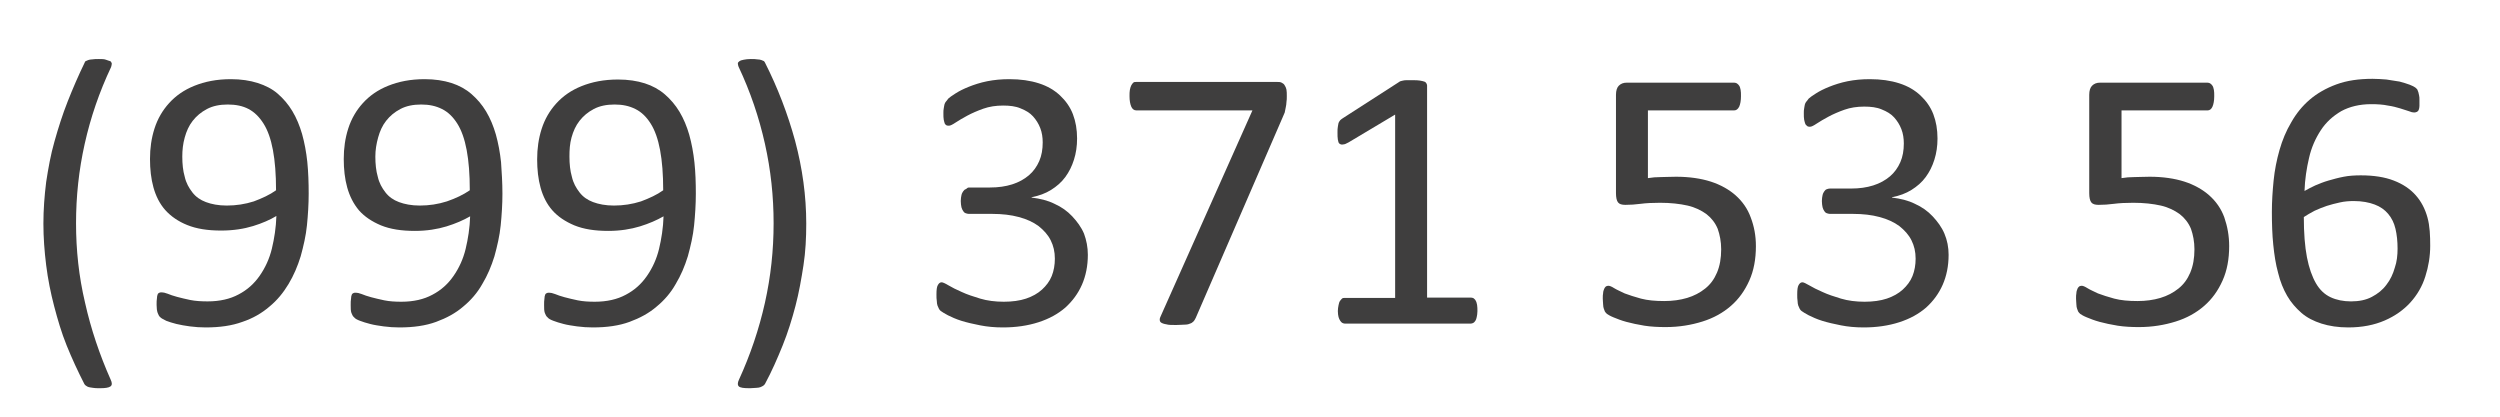
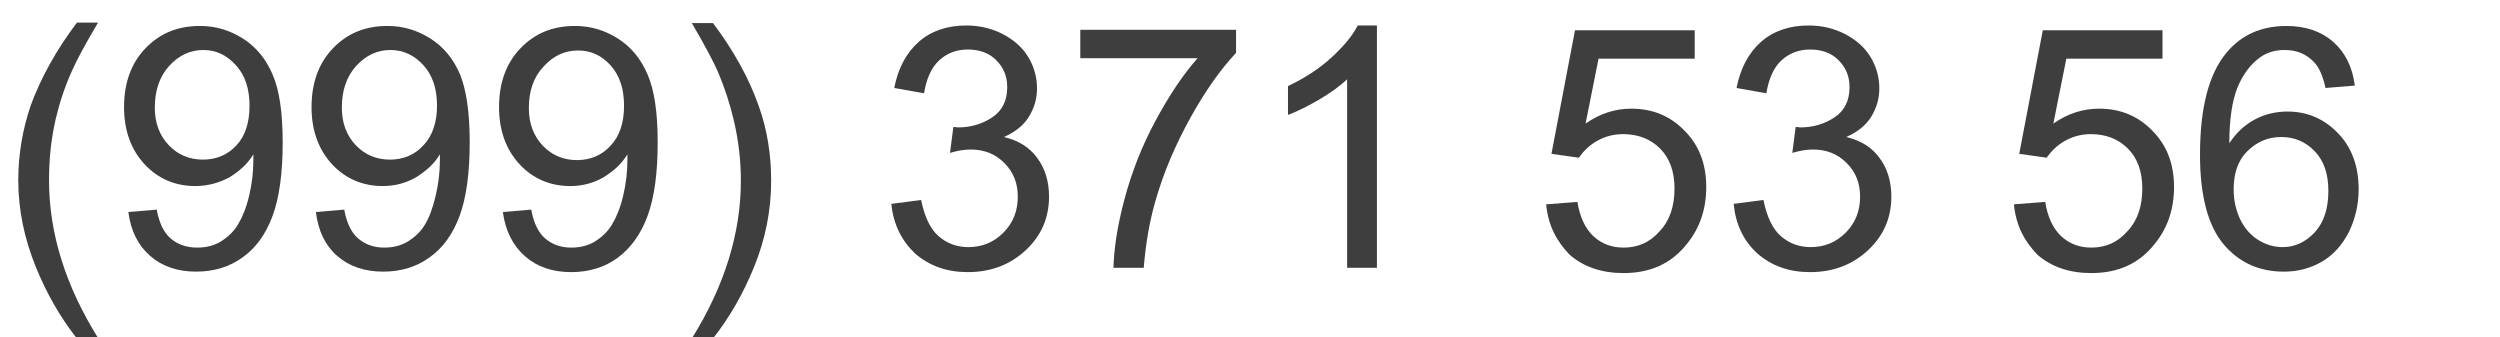
- <svg xmlns="http://www.w3.org/2000/svg" version="1.1" id="Capa_1" x="0px" y="0px" viewBox="0 0 72 12" style="enable-background:new 0 0 72 12;" xml:space="preserve">
+ <svg xmlns="http://www.w3.org/2000/svg" version="1.1" id="Capa_1" x="0px" y="0px" viewBox="0 0 52 7" style="enable-background:new 0 0 52 7;" xml:space="preserve">
  <style type="text/css">
	.st0{fill:#3F3E3E;}
</style>
  <g>
-     <path class="st0" d="M3.2,1.93C2.86,2.65,2.61,3.38,2.44,4.14C2.27,4.9,2.19,5.66,2.19,6.43c0,0.77,0.08,1.53,0.26,2.29   c0.17,0.76,0.42,1.5,0.74,2.22c0.02,0.04,0.03,0.08,0.03,0.11c0,0.03-0.01,0.06-0.04,0.08s-0.06,0.03-0.12,0.04   c-0.05,0.01-0.12,0.01-0.21,0.01c-0.06,0-0.12,0-0.17-0.01s-0.09-0.01-0.12-0.02c-0.03-0.01-0.06-0.02-0.08-0.04   c-0.02-0.01-0.04-0.03-0.05-0.05c-0.19-0.37-0.36-0.74-0.51-1.11S1.66,9.2,1.56,8.82S1.38,8.04,1.33,7.64s-0.08-0.8-0.08-1.2   c0-0.4,0.03-0.8,0.08-1.2c0.06-0.39,0.13-0.79,0.24-1.17C1.68,3.68,1.8,3.3,1.95,2.92s0.31-0.75,0.49-1.12   c0-0.01,0.01-0.03,0.03-0.04c0.02-0.01,0.04-0.02,0.07-0.03c0.03-0.01,0.07-0.02,0.12-0.02c0.05-0.01,0.11-0.01,0.19-0.01   c0.08,0,0.15,0,0.2,0.02s0.09,0.03,0.12,0.04s0.04,0.04,0.05,0.07C3.22,1.86,3.21,1.89,3.2,1.93z" />
-     <path class="st0" d="M8.89,5.58c0,0.3-0.02,0.61-0.05,0.91s-0.1,0.6-0.18,0.89c-0.09,0.29-0.2,0.55-0.35,0.8   C8.16,8.43,7.98,8.65,7.76,8.83C7.54,9.02,7.28,9.17,6.98,9.27c-0.3,0.11-0.65,0.16-1.06,0.16c-0.15,0-0.3-0.01-0.45-0.03   C5.33,9.38,5.2,9.36,5.08,9.33C4.96,9.3,4.87,9.27,4.79,9.24C4.71,9.2,4.65,9.17,4.62,9.14C4.58,9.11,4.56,9.06,4.54,9.01   C4.52,8.95,4.51,8.88,4.51,8.78c0-0.08,0-0.14,0.01-0.19c0-0.05,0.01-0.08,0.02-0.11s0.03-0.04,0.05-0.05   c0.02-0.01,0.04-0.01,0.07-0.01c0.04,0,0.09,0.01,0.17,0.04C4.9,8.49,4.99,8.52,5.1,8.55c0.11,0.03,0.24,0.06,0.38,0.09   C5.63,8.67,5.8,8.68,5.98,8.68c0.35,0,0.65-0.07,0.89-0.2c0.25-0.13,0.45-0.31,0.61-0.54s0.28-0.49,0.35-0.78s0.12-0.61,0.13-0.94   C7.78,6.33,7.55,6.43,7.29,6.51S6.72,6.64,6.37,6.64c-0.39,0-0.71-0.05-0.98-0.16C5.14,6.38,4.92,6.23,4.76,6.05   C4.6,5.87,4.49,5.65,4.42,5.4c-0.07-0.25-0.1-0.53-0.1-0.82c0-0.31,0.04-0.6,0.13-0.88s0.23-0.52,0.42-0.73s0.43-0.38,0.73-0.5   s0.64-0.19,1.05-0.19c0.29,0,0.55,0.04,0.77,0.11C7.64,2.46,7.84,2.56,8,2.7s0.3,0.3,0.42,0.5S8.63,3.62,8.7,3.86   c0.07,0.25,0.12,0.52,0.15,0.8C8.88,4.96,8.89,5.26,8.89,5.58z M7.95,5.48c0-0.46-0.03-0.84-0.09-1.16S7.71,3.75,7.59,3.56   S7.33,3.23,7.16,3.14s-0.37-0.13-0.6-0.13c-0.23,0-0.43,0.04-0.6,0.13s-0.3,0.2-0.41,0.34c-0.11,0.14-0.18,0.3-0.23,0.48   S5.25,4.32,5.25,4.51c0,0.21,0.02,0.41,0.07,0.58c0.04,0.18,0.12,0.32,0.22,0.45s0.23,0.22,0.39,0.28s0.36,0.1,0.6,0.1   c0.27,0,0.53-0.04,0.78-0.12C7.55,5.71,7.77,5.61,7.95,5.48z" />
-     <path class="st0" d="M14.47,5.58c0,0.3-0.02,0.61-0.05,0.91s-0.1,0.6-0.18,0.89c-0.09,0.29-0.2,0.55-0.35,0.8   c-0.14,0.25-0.33,0.47-0.55,0.65c-0.22,0.19-0.48,0.33-0.78,0.44c-0.3,0.11-0.65,0.16-1.06,0.16c-0.15,0-0.3-0.01-0.45-0.03   c-0.14-0.02-0.28-0.04-0.39-0.07c-0.12-0.03-0.21-0.06-0.29-0.09c-0.08-0.03-0.14-0.06-0.17-0.1c-0.04-0.03-0.06-0.08-0.08-0.13   c-0.02-0.06-0.02-0.13-0.02-0.22c0-0.08,0-0.14,0.01-0.19c0-0.05,0.01-0.08,0.02-0.11s0.03-0.04,0.05-0.05   c0.02-0.01,0.04-0.01,0.07-0.01c0.04,0,0.09,0.01,0.17,0.04c0.07,0.03,0.16,0.06,0.27,0.09c0.11,0.03,0.24,0.06,0.38,0.09   c0.15,0.03,0.31,0.04,0.49,0.04c0.35,0,0.65-0.07,0.89-0.2c0.25-0.13,0.45-0.31,0.61-0.54s0.28-0.49,0.35-0.78s0.12-0.61,0.13-0.94   c-0.19,0.11-0.42,0.21-0.68,0.29s-0.57,0.13-0.91,0.13c-0.39,0-0.71-0.05-0.98-0.16c-0.26-0.11-0.47-0.25-0.63-0.43   C10.18,5.87,10.07,5.65,10,5.4c-0.07-0.25-0.1-0.53-0.1-0.82c0-0.31,0.04-0.6,0.13-0.88s0.23-0.52,0.42-0.73s0.43-0.38,0.73-0.5   s0.64-0.19,1.05-0.19c0.29,0,0.55,0.04,0.77,0.11c0.22,0.07,0.42,0.18,0.58,0.32s0.3,0.3,0.42,0.5s0.21,0.42,0.28,0.66   c0.07,0.25,0.12,0.52,0.15,0.8C14.45,4.96,14.47,5.26,14.47,5.58z M13.53,5.48c0-0.46-0.03-0.84-0.09-1.16s-0.15-0.57-0.27-0.76   s-0.26-0.33-0.44-0.42s-0.37-0.13-0.6-0.13c-0.23,0-0.43,0.04-0.6,0.13s-0.3,0.2-0.41,0.34c-0.11,0.14-0.18,0.3-0.23,0.48   s-0.08,0.36-0.08,0.55c0,0.21,0.02,0.41,0.07,0.58c0.04,0.18,0.12,0.32,0.22,0.45s0.23,0.22,0.39,0.28s0.36,0.1,0.6,0.1   c0.27,0,0.53-0.04,0.78-0.12C13.13,5.71,13.34,5.61,13.53,5.48z" />
-     <path class="st0" d="M20.04,5.58c0,0.3-0.02,0.61-0.05,0.91s-0.1,0.6-0.18,0.89c-0.09,0.29-0.2,0.55-0.35,0.8   c-0.14,0.25-0.33,0.47-0.55,0.65c-0.22,0.19-0.48,0.33-0.78,0.44c-0.3,0.11-0.65,0.16-1.06,0.16c-0.15,0-0.3-0.01-0.45-0.03   c-0.14-0.02-0.28-0.04-0.39-0.07c-0.12-0.03-0.21-0.06-0.29-0.09c-0.08-0.03-0.14-0.06-0.17-0.1c-0.04-0.03-0.06-0.08-0.08-0.13   c-0.02-0.06-0.02-0.13-0.02-0.22c0-0.08,0-0.14,0.01-0.19c0-0.05,0.01-0.08,0.02-0.11s0.03-0.04,0.05-0.05   c0.02-0.01,0.04-0.01,0.07-0.01c0.04,0,0.09,0.01,0.17,0.04c0.07,0.03,0.16,0.06,0.27,0.09c0.11,0.03,0.24,0.06,0.38,0.09   c0.15,0.03,0.31,0.04,0.49,0.04c0.35,0,0.65-0.07,0.89-0.2c0.25-0.13,0.45-0.31,0.61-0.54s0.28-0.49,0.35-0.78s0.12-0.61,0.13-0.94   c-0.19,0.11-0.42,0.21-0.68,0.29s-0.57,0.13-0.91,0.13c-0.39,0-0.71-0.05-0.98-0.16c-0.26-0.11-0.47-0.25-0.63-0.43   c-0.16-0.18-0.27-0.4-0.34-0.65c-0.07-0.25-0.1-0.53-0.1-0.82c0-0.31,0.04-0.6,0.13-0.88s0.23-0.52,0.42-0.73s0.43-0.38,0.73-0.5   s0.64-0.19,1.05-0.19c0.29,0,0.55,0.04,0.77,0.11c0.22,0.07,0.42,0.18,0.58,0.32s0.3,0.3,0.42,0.5s0.21,0.42,0.28,0.66   c0.07,0.25,0.12,0.52,0.15,0.8C20.03,4.96,20.04,5.26,20.04,5.58z M19.1,5.48c0-0.46-0.03-0.84-0.09-1.16s-0.15-0.57-0.27-0.76   s-0.26-0.33-0.44-0.42s-0.37-0.13-0.6-0.13c-0.23,0-0.43,0.04-0.6,0.13s-0.3,0.2-0.41,0.34c-0.11,0.14-0.18,0.3-0.23,0.48   S16.4,4.32,16.4,4.51c0,0.21,0.02,0.41,0.07,0.58c0.04,0.18,0.12,0.32,0.22,0.45s0.23,0.22,0.39,0.28s0.36,0.1,0.6,0.1   c0.27,0,0.53-0.04,0.78-0.12C18.7,5.71,18.92,5.61,19.1,5.48z" />
-     <path class="st0" d="M23.22,6.44c0,0.41-0.02,0.81-0.08,1.2s-0.13,0.79-0.23,1.17s-0.22,0.77-0.37,1.14   c-0.15,0.37-0.31,0.74-0.51,1.11c-0.01,0.02-0.03,0.03-0.05,0.05c-0.02,0.01-0.05,0.03-0.08,0.04c-0.03,0.01-0.07,0.02-0.12,0.02   s-0.1,0.01-0.17,0.01c-0.09,0-0.17,0-0.22-0.01c-0.05-0.01-0.09-0.02-0.11-0.04c-0.02-0.02-0.03-0.04-0.03-0.08   c0-0.03,0.01-0.07,0.03-0.11c0.33-0.72,0.58-1.46,0.75-2.22c0.17-0.76,0.25-1.52,0.25-2.29c0-0.77-0.08-1.53-0.25-2.29   c-0.17-0.76-0.42-1.5-0.76-2.22c-0.01-0.03-0.02-0.06-0.02-0.09c0-0.03,0.02-0.05,0.05-0.07s0.07-0.03,0.12-0.04   s0.12-0.02,0.2-0.02c0.08,0,0.14,0,0.19,0.01c0.05,0,0.09,0.01,0.12,0.02c0.03,0.01,0.05,0.02,0.07,0.03   c0.01,0.01,0.02,0.02,0.03,0.04c0.37,0.73,0.66,1.49,0.87,2.26C23.11,4.85,23.22,5.64,23.22,6.44z" />
-     <path class="st0" d="M31.33,7.34c0,0.32-0.06,0.61-0.17,0.86s-0.27,0.47-0.48,0.66c-0.21,0.18-0.46,0.32-0.77,0.42   s-0.65,0.15-1.03,0.15c-0.23,0-0.45-0.02-0.65-0.06c-0.2-0.04-0.38-0.08-0.54-0.13s-0.29-0.11-0.39-0.16s-0.17-0.1-0.2-0.12   c-0.03-0.02-0.05-0.05-0.06-0.07c-0.01-0.03-0.03-0.06-0.04-0.09s-0.02-0.08-0.02-0.13c-0.01-0.05-0.01-0.12-0.01-0.19   c0-0.13,0.01-0.22,0.04-0.27c0.03-0.05,0.06-0.08,0.11-0.08c0.03,0,0.1,0.03,0.2,0.09c0.1,0.06,0.22,0.12,0.38,0.19   c0.15,0.07,0.33,0.13,0.53,0.19c0.2,0.06,0.43,0.09,0.68,0.09c0.24,0,0.46-0.03,0.64-0.09s0.34-0.15,0.46-0.26   c0.12-0.11,0.22-0.24,0.28-0.39s0.09-0.32,0.09-0.5c0-0.2-0.04-0.37-0.12-0.53c-0.08-0.16-0.2-0.29-0.35-0.41   c-0.15-0.11-0.34-0.2-0.57-0.26c-0.22-0.06-0.48-0.09-0.76-0.09h-0.68c-0.03,0-0.06-0.01-0.09-0.02c-0.03-0.01-0.05-0.03-0.07-0.06   s-0.04-0.07-0.05-0.11c-0.01-0.05-0.02-0.11-0.02-0.18c0-0.07,0.01-0.12,0.02-0.17s0.03-0.08,0.05-0.11   c0.02-0.03,0.04-0.05,0.07-0.06S27.86,5.4,27.9,5.4h0.61c0.24,0,0.45-0.03,0.64-0.09c0.19-0.06,0.35-0.15,0.48-0.26   c0.13-0.11,0.23-0.25,0.3-0.41c0.07-0.16,0.1-0.34,0.1-0.54c0-0.14-0.02-0.28-0.07-0.41s-0.12-0.24-0.21-0.34   c-0.09-0.1-0.21-0.17-0.36-0.23c-0.14-0.06-0.31-0.08-0.5-0.08c-0.21,0-0.4,0.03-0.57,0.09c-0.17,0.06-0.33,0.13-0.46,0.2   s-0.25,0.14-0.34,0.2s-0.15,0.09-0.19,0.09c-0.02,0-0.05,0-0.07-0.01c-0.02-0.01-0.04-0.03-0.05-0.05   c-0.01-0.03-0.02-0.06-0.03-0.11c-0.01-0.05-0.01-0.11-0.01-0.19c0-0.05,0-0.1,0.01-0.14s0.01-0.08,0.02-0.11s0.02-0.06,0.04-0.08   s0.04-0.05,0.07-0.09c0.03-0.03,0.1-0.08,0.21-0.15s0.23-0.13,0.38-0.19c0.15-0.06,0.33-0.12,0.53-0.16   c0.2-0.04,0.41-0.06,0.64-0.06c0.32,0,0.6,0.04,0.85,0.12s0.45,0.2,0.61,0.35c0.16,0.15,0.29,0.33,0.37,0.54   c0.08,0.21,0.12,0.44,0.12,0.7c0,0.22-0.03,0.42-0.09,0.61c-0.06,0.19-0.14,0.35-0.25,0.5c-0.11,0.15-0.25,0.27-0.41,0.37   c-0.16,0.1-0.35,0.17-0.56,0.21v0.01c0.24,0.03,0.46,0.08,0.66,0.18c0.2,0.09,0.37,0.21,0.51,0.36s0.26,0.31,0.34,0.5   C31.29,6.92,31.33,7.12,31.33,7.34z" />
-     <path class="st0" d="M37.06,2.77c0,0.06,0,0.12-0.01,0.17c0,0.05-0.01,0.1-0.02,0.15C37.02,3.15,37.01,3.19,37,3.24   c-0.02,0.04-0.04,0.09-0.06,0.14l-2.5,5.77c-0.02,0.04-0.04,0.08-0.07,0.11c-0.03,0.03-0.06,0.05-0.1,0.06   c-0.04,0.02-0.09,0.03-0.16,0.03c-0.06,0-0.14,0.01-0.24,0.01c-0.12,0-0.22,0-0.28-0.02c-0.07-0.01-0.12-0.03-0.15-0.05   c-0.03-0.02-0.04-0.05-0.04-0.09s0.02-0.07,0.04-0.12l2.63-5.9h-3.34c-0.07,0-0.12-0.04-0.15-0.11c-0.03-0.07-0.05-0.17-0.05-0.3   c0-0.07,0-0.13,0.01-0.18c0.01-0.05,0.02-0.09,0.04-0.13s0.04-0.06,0.06-0.08c0.02-0.02,0.05-0.02,0.09-0.02h4.05   c0.05,0,0.09,0,0.13,0.02C36.95,2.4,36.98,2.42,37,2.46c0.02,0.03,0.04,0.07,0.05,0.12S37.06,2.7,37.06,2.77z" />
-     <path class="st0" d="M42.55,8.96c0,0.07-0.01,0.12-0.02,0.17s-0.02,0.08-0.04,0.11c-0.02,0.03-0.04,0.05-0.06,0.06   c-0.02,0.01-0.05,0.02-0.07,0.02h-3.63c-0.02,0-0.05-0.01-0.07-0.02s-0.04-0.03-0.06-0.06c-0.02-0.03-0.04-0.07-0.05-0.11   s-0.02-0.1-0.02-0.17c0-0.06,0.01-0.12,0.02-0.17c0.01-0.05,0.02-0.09,0.04-0.12c0.02-0.03,0.04-0.05,0.06-0.07   c0.02-0.02,0.05-0.02,0.08-0.02h1.45V3.3l-1.34,0.8c-0.07,0.04-0.12,0.06-0.16,0.06c-0.04,0.01-0.07,0-0.1-0.02   s-0.04-0.06-0.05-0.12c-0.01-0.05-0.01-0.12-0.01-0.21c0-0.06,0-0.11,0.01-0.16c0.01-0.04,0.01-0.08,0.02-0.11s0.03-0.05,0.05-0.08   c0.02-0.02,0.05-0.04,0.08-0.06l1.6-1.03c0.01-0.01,0.03-0.02,0.05-0.03s0.05-0.01,0.08-0.02s0.07-0.01,0.11-0.01s0.1,0,0.16,0   c0.09,0,0.16,0,0.21,0.01c0.06,0.01,0.1,0.02,0.13,0.03s0.05,0.03,0.06,0.05s0.02,0.04,0.02,0.06v6.11h1.26   c0.03,0,0.06,0.01,0.08,0.02c0.02,0.02,0.05,0.04,0.06,0.07c0.02,0.03,0.03,0.07,0.04,0.12C42.55,8.84,42.55,8.9,42.55,8.96z" />
-     <path class="st0" d="M50.57,7.09c0,0.37-0.06,0.7-0.19,0.99c-0.13,0.29-0.3,0.53-0.53,0.73c-0.23,0.2-0.5,0.35-0.82,0.45   c-0.32,0.1-0.67,0.16-1.06,0.16c-0.21,0-0.42-0.01-0.61-0.04s-0.37-0.07-0.52-0.11s-0.27-0.09-0.37-0.13s-0.16-0.08-0.19-0.1   c-0.03-0.03-0.05-0.05-0.06-0.07s-0.02-0.05-0.03-0.08c-0.01-0.03-0.02-0.07-0.02-0.12c0-0.05-0.01-0.1-0.01-0.17   c0-0.06,0-0.12,0.01-0.16c0-0.05,0.02-0.09,0.03-0.12s0.03-0.05,0.05-0.07c0.02-0.01,0.04-0.02,0.07-0.02   c0.04,0,0.09,0.02,0.17,0.07s0.18,0.09,0.3,0.15c0.13,0.05,0.29,0.1,0.47,0.15c0.19,0.05,0.41,0.07,0.67,0.07   c0.24,0,0.46-0.03,0.66-0.09c0.2-0.06,0.37-0.15,0.52-0.27c0.15-0.12,0.26-0.27,0.34-0.46s0.12-0.41,0.12-0.67   c0-0.22-0.04-0.42-0.1-0.59c-0.07-0.17-0.18-0.31-0.32-0.42c-0.15-0.11-0.33-0.2-0.55-0.25s-0.49-0.08-0.79-0.08   c-0.22,0-0.41,0.01-0.56,0.03s-0.3,0.03-0.44,0.03c-0.1,0-0.17-0.02-0.21-0.07s-0.06-0.14-0.06-0.27V2.73   c0-0.12,0.03-0.21,0.08-0.26c0.06-0.06,0.13-0.09,0.24-0.09h3.08c0.03,0,0.06,0.01,0.08,0.02c0.03,0.02,0.05,0.04,0.07,0.07   s0.03,0.07,0.04,0.12c0.01,0.05,0.01,0.11,0.01,0.18c0,0.13-0.02,0.23-0.05,0.3C50.05,3.15,50,3.18,49.94,3.18h-2.48v1.95   c0.12-0.02,0.24-0.03,0.37-0.03c0.13,0,0.27-0.01,0.44-0.01c0.38,0,0.72,0.05,1,0.14s0.53,0.23,0.72,0.4s0.34,0.38,0.43,0.63   C50.52,6.52,50.57,6.79,50.57,7.09z" />
-     <path class="st0" d="M56.12,7.34c0,0.32-0.06,0.61-0.17,0.86s-0.27,0.47-0.48,0.66c-0.21,0.18-0.46,0.32-0.77,0.42   s-0.65,0.15-1.03,0.15c-0.23,0-0.45-0.02-0.65-0.06c-0.2-0.04-0.38-0.08-0.54-0.13s-0.29-0.11-0.39-0.16s-0.17-0.1-0.2-0.12   c-0.03-0.02-0.05-0.05-0.06-0.07c-0.01-0.03-0.03-0.06-0.04-0.09s-0.02-0.08-0.02-0.13c-0.01-0.05-0.01-0.12-0.01-0.19   c0-0.13,0.01-0.22,0.04-0.27c0.03-0.05,0.06-0.08,0.11-0.08c0.03,0,0.1,0.03,0.2,0.09c0.1,0.06,0.22,0.12,0.38,0.19   c0.15,0.07,0.33,0.13,0.53,0.19c0.2,0.06,0.43,0.09,0.68,0.09c0.24,0,0.46-0.03,0.64-0.09s0.34-0.15,0.46-0.26   c0.12-0.11,0.22-0.24,0.28-0.39s0.09-0.32,0.09-0.5c0-0.2-0.04-0.37-0.12-0.53c-0.08-0.16-0.2-0.29-0.35-0.41   c-0.15-0.11-0.34-0.2-0.57-0.26c-0.22-0.06-0.48-0.09-0.76-0.09H52.7c-0.03,0-0.06-0.01-0.09-0.02c-0.03-0.01-0.05-0.03-0.07-0.06   s-0.04-0.07-0.05-0.11c-0.01-0.05-0.02-0.11-0.02-0.18c0-0.07,0.01-0.12,0.02-0.17s0.03-0.08,0.05-0.11   c0.02-0.03,0.04-0.05,0.07-0.06s0.05-0.02,0.09-0.02h0.61c0.24,0,0.45-0.03,0.64-0.09c0.19-0.06,0.35-0.15,0.48-0.26   c0.13-0.11,0.23-0.25,0.3-0.41c0.07-0.16,0.1-0.34,0.1-0.54c0-0.14-0.02-0.28-0.07-0.41s-0.12-0.24-0.21-0.34   c-0.09-0.1-0.21-0.17-0.36-0.23c-0.14-0.06-0.31-0.08-0.5-0.08c-0.21,0-0.4,0.03-0.57,0.09c-0.17,0.06-0.33,0.13-0.46,0.2   s-0.25,0.14-0.34,0.2s-0.15,0.09-0.19,0.09c-0.02,0-0.05,0-0.07-0.01C52.02,3.61,52,3.59,51.99,3.56   c-0.01-0.03-0.02-0.06-0.03-0.11c-0.01-0.05-0.01-0.11-0.01-0.19c0-0.05,0-0.1,0.01-0.14s0.01-0.08,0.02-0.11s0.02-0.06,0.04-0.08   s0.04-0.05,0.07-0.09c0.03-0.03,0.1-0.08,0.21-0.15s0.23-0.13,0.38-0.19c0.15-0.06,0.33-0.12,0.53-0.16   c0.2-0.04,0.41-0.06,0.64-0.06c0.32,0,0.6,0.04,0.85,0.12s0.45,0.2,0.61,0.35c0.16,0.15,0.29,0.33,0.37,0.54   c0.08,0.21,0.12,0.44,0.12,0.7c0,0.22-0.03,0.42-0.09,0.61c-0.06,0.19-0.14,0.35-0.25,0.5c-0.11,0.15-0.25,0.27-0.41,0.37   c-0.16,0.1-0.35,0.17-0.56,0.21v0.01c0.24,0.03,0.46,0.08,0.66,0.18c0.2,0.09,0.37,0.21,0.51,0.36s0.26,0.31,0.34,0.5   C56.08,6.92,56.12,7.12,56.12,7.34z" />
-     <path class="st0" d="M64.2,7.09c0,0.37-0.06,0.7-0.19,0.99c-0.13,0.29-0.3,0.53-0.53,0.73c-0.23,0.2-0.5,0.35-0.82,0.45   c-0.32,0.1-0.67,0.16-1.06,0.16c-0.21,0-0.42-0.01-0.61-0.04s-0.37-0.07-0.52-0.11s-0.27-0.09-0.37-0.13s-0.16-0.08-0.19-0.1   c-0.03-0.03-0.05-0.05-0.06-0.07s-0.02-0.05-0.03-0.08c-0.01-0.03-0.02-0.07-0.02-0.12c0-0.05-0.01-0.1-0.01-0.17   c0-0.06,0-0.12,0.01-0.16c0-0.05,0.02-0.09,0.03-0.12s0.03-0.05,0.05-0.07c0.02-0.01,0.04-0.02,0.07-0.02   c0.04,0,0.09,0.02,0.17,0.07s0.18,0.09,0.3,0.15c0.13,0.05,0.29,0.1,0.47,0.15c0.19,0.05,0.41,0.07,0.67,0.07   c0.24,0,0.46-0.03,0.66-0.09c0.2-0.06,0.37-0.15,0.52-0.27c0.15-0.12,0.26-0.27,0.34-0.46s0.12-0.41,0.12-0.67   c0-0.22-0.04-0.42-0.1-0.59c-0.07-0.17-0.18-0.31-0.32-0.42c-0.15-0.11-0.33-0.2-0.55-0.25s-0.49-0.08-0.79-0.08   c-0.22,0-0.41,0.01-0.56,0.03s-0.3,0.03-0.44,0.03c-0.1,0-0.17-0.02-0.21-0.07s-0.06-0.14-0.06-0.27V2.73   c0-0.12,0.03-0.21,0.08-0.26c0.06-0.06,0.13-0.09,0.24-0.09h3.08c0.03,0,0.06,0.01,0.08,0.02c0.03,0.02,0.05,0.04,0.07,0.07   s0.03,0.07,0.04,0.12c0.01,0.05,0.01,0.11,0.01,0.18c0,0.13-0.02,0.23-0.05,0.3c-0.03,0.07-0.08,0.11-0.14,0.11h-2.48v1.95   c0.12-0.02,0.24-0.03,0.37-0.03c0.13,0,0.27-0.01,0.44-0.01c0.38,0,0.72,0.05,1,0.14s0.53,0.23,0.72,0.4s0.34,0.38,0.43,0.63   C64.15,6.52,64.2,6.79,64.2,7.09z" />
-     <path class="st0" d="M69.99,7.08c0,0.3-0.05,0.6-0.14,0.88c-0.09,0.29-0.24,0.54-0.43,0.75s-0.44,0.39-0.74,0.52   s-0.65,0.2-1.05,0.2c-0.29,0-0.55-0.04-0.77-0.11c-0.22-0.07-0.42-0.17-0.58-0.31s-0.3-0.3-0.41-0.49   c-0.11-0.19-0.2-0.41-0.26-0.66c-0.07-0.25-0.11-0.52-0.14-0.81c-0.03-0.29-0.04-0.61-0.04-0.95c0-0.3,0.02-0.6,0.05-0.9   c0.03-0.3,0.09-0.6,0.17-0.88c0.08-0.28,0.19-0.55,0.34-0.8c0.14-0.25,0.32-0.47,0.53-0.65c0.21-0.18,0.47-0.33,0.77-0.44   s0.64-0.16,1.04-0.16c0.13,0,0.27,0.01,0.4,0.02c0.14,0.02,0.26,0.04,0.38,0.06c0.11,0.03,0.21,0.06,0.29,0.09   c0.08,0.03,0.13,0.06,0.16,0.08s0.04,0.04,0.06,0.06c0.01,0.02,0.02,0.05,0.03,0.08c0.01,0.03,0.01,0.06,0.02,0.09   s0.01,0.08,0.01,0.13c0,0.06,0,0.12,0,0.17c0,0.05-0.01,0.08-0.02,0.11c-0.01,0.03-0.03,0.05-0.05,0.06   c-0.02,0.01-0.05,0.02-0.08,0.02c-0.04,0-0.09-0.01-0.16-0.04c-0.07-0.02-0.15-0.05-0.25-0.08s-0.21-0.06-0.35-0.08   c-0.14-0.03-0.3-0.04-0.48-0.04c-0.33,0-0.62,0.07-0.86,0.2c-0.24,0.14-0.44,0.32-0.59,0.55c-0.15,0.23-0.27,0.49-0.34,0.8   c-0.07,0.3-0.12,0.62-0.13,0.95c0.09-0.05,0.2-0.11,0.31-0.16c0.12-0.05,0.24-0.1,0.38-0.14c0.14-0.04,0.28-0.08,0.44-0.11   c0.15-0.03,0.32-0.04,0.49-0.04c0.38,0,0.69,0.05,0.95,0.15c0.26,0.1,0.47,0.24,0.63,0.42c0.16,0.18,0.27,0.39,0.34,0.64   S69.99,6.79,69.99,7.08z M69.05,7.16c0-0.21-0.02-0.4-0.06-0.57c-0.04-0.17-0.11-0.31-0.21-0.43c-0.1-0.12-0.23-0.21-0.39-0.27   s-0.36-0.1-0.6-0.1c-0.13,0-0.27,0.01-0.4,0.04s-0.26,0.06-0.38,0.1c-0.12,0.04-0.24,0.09-0.35,0.14   c-0.11,0.06-0.22,0.12-0.31,0.18c0,0.46,0.03,0.85,0.09,1.16c0.06,0.31,0.15,0.56,0.26,0.75c0.11,0.19,0.25,0.32,0.42,0.4   c0.17,0.08,0.37,0.12,0.59,0.12c0.23,0,0.43-0.04,0.6-0.13s0.31-0.2,0.42-0.35c0.11-0.14,0.19-0.31,0.24-0.49   C69.03,7.54,69.05,7.35,69.05,7.16z" />
+     <path class="st0" d="M1.6,7.04c-0.34-0.43-0.63-0.93-0.86-1.5S0.38,4.37,0.38,3.75c0-0.54,0.09-1.06,0.26-1.56   C0.85,1.62,1.17,1.04,1.6,0.47h0.44C1.76,0.94,1.58,1.28,1.49,1.49C1.35,1.8,1.24,2.13,1.16,2.47C1.06,2.9,1.02,3.32,1.02,3.75   c0,1.1,0.34,2.19,1.02,3.28H1.6z" />
+     <path class="st0" d="M2.67,4.41l0.59-0.05c0.05,0.28,0.15,0.48,0.29,0.6S3.87,5.15,4.1,5.15c0.19,0,0.35-0.04,0.5-0.13   c0.14-0.09,0.26-0.2,0.35-0.35s0.17-0.34,0.23-0.59s0.09-0.5,0.09-0.75c0-0.03,0-0.07,0-0.12c-0.12,0.2-0.29,0.35-0.5,0.48   C4.54,3.81,4.31,3.87,4.06,3.87c-0.41,0-0.77-0.15-1.05-0.45s-0.43-0.7-0.43-1.19c0-0.51,0.15-0.92,0.45-1.23   c0.3-0.31,0.67-0.46,1.13-0.46c0.33,0,0.62,0.09,0.89,0.26c0.27,0.17,0.48,0.42,0.62,0.75c0.14,0.32,0.21,0.79,0.21,1.41   c0,0.64-0.07,1.15-0.21,1.53C5.53,4.87,5.32,5.16,5.05,5.35c-0.27,0.2-0.6,0.3-0.97,0.3c-0.39,0-0.71-0.11-0.96-0.33   S2.72,4.8,2.67,4.41z M5.19,2.2c0-0.35-0.09-0.63-0.28-0.84C4.72,1.15,4.5,1.04,4.23,1.04c-0.27,0-0.51,0.11-0.71,0.33   c-0.2,0.22-0.3,0.51-0.3,0.87c0,0.32,0.1,0.58,0.29,0.78c0.19,0.2,0.43,0.3,0.71,0.3c0.28,0,0.52-0.1,0.7-0.3   C5.1,2.83,5.19,2.55,5.19,2.2z" />
+     <path class="st0" d="M6.57,4.41l0.59-0.05c0.05,0.28,0.15,0.48,0.29,0.6s0.32,0.19,0.54,0.19c0.19,0,0.35-0.04,0.5-0.13   c0.14-0.09,0.26-0.2,0.35-0.35S9,4.33,9.06,4.08s0.09-0.5,0.09-0.75c0-0.03,0-0.07,0-0.12c-0.12,0.2-0.29,0.35-0.5,0.48   C8.44,3.81,8.21,3.87,7.96,3.87c-0.41,0-0.77-0.15-1.05-0.45s-0.43-0.7-0.43-1.19c0-0.51,0.15-0.92,0.45-1.23   c0.3-0.31,0.67-0.46,1.13-0.46c0.33,0,0.62,0.09,0.89,0.26c0.27,0.17,0.48,0.42,0.62,0.75C9.7,1.87,9.77,2.34,9.77,2.96   c0,0.64-0.07,1.15-0.21,1.53C9.42,4.87,9.21,5.16,8.94,5.35c-0.27,0.2-0.6,0.3-0.97,0.3c-0.39,0-0.71-0.11-0.96-0.33   S6.62,4.8,6.57,4.41z M9.09,2.2c0-0.35-0.09-0.63-0.28-0.84C8.62,1.15,8.39,1.04,8.12,1.04c-0.27,0-0.51,0.11-0.71,0.33   c-0.2,0.22-0.3,0.51-0.3,0.87c0,0.32,0.1,0.58,0.29,0.78c0.19,0.2,0.43,0.3,0.71,0.3c0.28,0,0.52-0.1,0.7-0.3   C8.99,2.83,9.09,2.55,9.09,2.2z" />
+     <path class="st0" d="M10.46,4.41l0.59-0.05c0.05,0.28,0.15,0.48,0.29,0.6s0.32,0.19,0.54,0.19c0.19,0,0.35-0.04,0.5-0.13   c0.14-0.09,0.26-0.2,0.35-0.35s0.17-0.34,0.23-0.59s0.09-0.5,0.09-0.75c0-0.03,0-0.07,0-0.12c-0.12,0.2-0.29,0.35-0.5,0.48   c-0.21,0.12-0.44,0.18-0.69,0.18c-0.41,0-0.77-0.15-1.05-0.45s-0.43-0.7-0.43-1.19c0-0.51,0.15-0.92,0.45-1.23   c0.3-0.31,0.67-0.46,1.13-0.46c0.33,0,0.62,0.09,0.89,0.26c0.27,0.17,0.48,0.42,0.62,0.75c0.14,0.32,0.21,0.79,0.21,1.41   c0,0.64-0.07,1.15-0.21,1.53c-0.14,0.38-0.35,0.67-0.62,0.87c-0.27,0.2-0.6,0.3-0.97,0.3c-0.39,0-0.71-0.11-0.96-0.33   S10.51,4.8,10.46,4.41z M12.98,2.2c0-0.35-0.09-0.63-0.28-0.84c-0.19-0.21-0.41-0.31-0.68-0.31c-0.27,0-0.51,0.11-0.71,0.33   C11.1,1.6,11,1.89,11,2.25c0,0.32,0.1,0.58,0.29,0.78c0.19,0.2,0.43,0.3,0.71,0.3c0.28,0,0.52-0.1,0.7-0.3   C12.89,2.83,12.98,2.55,12.98,2.2z" />
+     <path class="st0" d="M14.83,7.04h-0.44c0.68-1.09,1.02-2.19,1.02-3.28c0-0.43-0.05-0.85-0.15-1.27c-0.08-0.34-0.19-0.67-0.32-0.98   c-0.09-0.21-0.27-0.55-0.55-1.03h0.44c0.43,0.57,0.75,1.15,0.95,1.72c0.18,0.5,0.26,1.02,0.26,1.56c0,0.62-0.12,1.21-0.35,1.78   C15.46,6.11,15.17,6.61,14.83,7.04z" />
+     <path class="st0" d="M18.54,4.24l0.62-0.08c0.07,0.35,0.19,0.6,0.36,0.75c0.17,0.15,0.38,0.23,0.62,0.23c0.29,0,0.53-0.1,0.73-0.3   c0.2-0.2,0.3-0.45,0.3-0.75c0-0.28-0.09-0.51-0.28-0.7s-0.42-0.28-0.7-0.28c-0.12,0-0.26,0.02-0.43,0.07l0.07-0.54   c0.04,0,0.07,0.01,0.1,0.01c0.26,0,0.5-0.07,0.71-0.21s0.31-0.35,0.31-0.63c0-0.23-0.08-0.41-0.23-0.56   c-0.15-0.15-0.35-0.22-0.59-0.22c-0.24,0-0.44,0.08-0.6,0.23s-0.26,0.38-0.31,0.68L18.6,1.83c0.08-0.41,0.25-0.73,0.51-0.96   s0.6-0.34,0.99-0.34c0.27,0,0.53,0.06,0.76,0.18s0.41,0.28,0.53,0.48c0.12,0.2,0.18,0.42,0.18,0.65c0,0.22-0.06,0.41-0.17,0.59   s-0.29,0.32-0.52,0.42c0.3,0.07,0.53,0.21,0.69,0.43c0.16,0.21,0.25,0.48,0.25,0.81c0,0.44-0.16,0.81-0.48,1.11   c-0.32,0.3-0.72,0.46-1.21,0.46c-0.44,0-0.8-0.13-1.1-0.39C18.75,5,18.58,4.66,18.54,4.24z" />
+     <path class="st0" d="M22.47,1.21V0.62h3.24V1.1c-0.32,0.34-0.64,0.79-0.95,1.35c-0.31,0.56-0.56,1.14-0.73,1.74   c-0.12,0.42-0.2,0.88-0.24,1.38h-0.63c0.01-0.39,0.08-0.87,0.23-1.43s0.36-1.1,0.64-1.62c0.28-0.52,0.57-0.96,0.88-1.31H22.47z" />
+     <path class="st0" d="M28.64,5.57h-0.62V1.65c-0.15,0.14-0.34,0.28-0.58,0.42c-0.24,0.14-0.46,0.25-0.65,0.32V1.79   c0.34-0.16,0.65-0.36,0.9-0.59s0.44-0.45,0.55-0.67h0.4V5.57z" />
+     <path class="st0" d="M32.16,4.25l0.65-0.05c0.05,0.31,0.16,0.55,0.33,0.71c0.17,0.16,0.38,0.24,0.63,0.24   c0.3,0,0.55-0.11,0.75-0.34c0.21-0.22,0.31-0.52,0.31-0.89c0-0.35-0.1-0.63-0.3-0.83c-0.2-0.2-0.46-0.3-0.77-0.3   c-0.2,0-0.38,0.05-0.54,0.14s-0.28,0.21-0.38,0.35L32.27,3.2l0.49-2.57h2.49v0.59h-2l-0.27,1.35c0.3-0.21,0.62-0.31,0.95-0.31   c0.44,0,0.81,0.15,1.11,0.46c0.3,0.3,0.45,0.69,0.45,1.17c0,0.45-0.13,0.85-0.4,1.18c-0.32,0.41-0.76,0.61-1.32,0.61   c-0.46,0-0.83-0.13-1.12-0.38C32.37,5.01,32.2,4.68,32.16,4.25z" />
+     <path class="st0" d="M36.06,4.24l0.62-0.08c0.07,0.35,0.19,0.6,0.36,0.75c0.17,0.15,0.38,0.23,0.62,0.23c0.29,0,0.53-0.1,0.73-0.3   c0.2-0.2,0.3-0.45,0.3-0.75c0-0.28-0.09-0.51-0.28-0.7s-0.42-0.28-0.7-0.28c-0.12,0-0.26,0.02-0.43,0.07l0.07-0.54   c0.04,0,0.07,0.01,0.1,0.01c0.26,0,0.5-0.07,0.71-0.21s0.31-0.35,0.31-0.63c0-0.23-0.08-0.41-0.23-0.56   c-0.15-0.15-0.35-0.22-0.59-0.22c-0.24,0-0.44,0.08-0.6,0.23s-0.26,0.38-0.31,0.68l-0.62-0.11c0.08-0.41,0.25-0.73,0.51-0.96   s0.6-0.34,0.99-0.34c0.27,0,0.53,0.06,0.76,0.18s0.41,0.28,0.53,0.48c0.12,0.2,0.18,0.42,0.18,0.65c0,0.22-0.06,0.41-0.17,0.59   s-0.29,0.32-0.52,0.42c0.3,0.07,0.53,0.21,0.69,0.43c0.16,0.21,0.25,0.48,0.25,0.81c0,0.44-0.16,0.81-0.48,1.11   c-0.32,0.3-0.72,0.46-1.21,0.46c-0.44,0-0.8-0.13-1.1-0.39C36.26,5,36.1,4.66,36.06,4.24z" />
+     <path class="st0" d="M41.89,4.25l0.65-0.05c0.05,0.31,0.16,0.55,0.33,0.71c0.17,0.16,0.38,0.24,0.63,0.24   c0.3,0,0.55-0.11,0.75-0.34c0.21-0.22,0.31-0.52,0.31-0.89c0-0.35-0.1-0.63-0.3-0.83c-0.2-0.2-0.46-0.3-0.77-0.3   c-0.2,0-0.38,0.05-0.54,0.14s-0.28,0.21-0.38,0.35L42,3.2l0.49-2.57h2.49v0.59h-2l-0.27,1.35c0.3-0.21,0.62-0.31,0.95-0.31   c0.44,0,0.81,0.15,1.11,0.46c0.3,0.3,0.45,0.69,0.45,1.17c0,0.45-0.13,0.85-0.4,1.18c-0.32,0.41-0.76,0.61-1.32,0.61   c-0.46,0-0.83-0.13-1.12-0.38C42.1,5.01,41.93,4.68,41.89,4.25z" />
+     <path class="st0" d="M48.98,1.78l-0.61,0.05c-0.05-0.24-0.13-0.42-0.23-0.53c-0.17-0.18-0.37-0.26-0.62-0.26   c-0.2,0-0.37,0.05-0.52,0.16c-0.19,0.14-0.35,0.35-0.46,0.62c-0.11,0.27-0.17,0.66-0.17,1.16c0.15-0.23,0.33-0.39,0.54-0.5   s0.44-0.16,0.67-0.16c0.41,0,0.76,0.15,1.05,0.45c0.29,0.3,0.43,0.69,0.43,1.17c0,0.31-0.07,0.61-0.2,0.88   c-0.14,0.27-0.32,0.48-0.56,0.62S47.8,5.65,47.5,5.65c-0.51,0-0.93-0.19-1.25-0.57s-0.49-1-0.49-1.86c0-0.97,0.18-1.67,0.54-2.11   c0.31-0.38,0.73-0.57,1.26-0.57c0.39,0,0.72,0.11,0.97,0.33C48.78,1.09,48.93,1.39,48.98,1.78z M46.46,3.94   c0,0.21,0.04,0.41,0.13,0.61c0.09,0.19,0.22,0.34,0.38,0.44s0.33,0.15,0.51,0.15c0.26,0,0.48-0.11,0.67-0.31   c0.19-0.21,0.28-0.5,0.28-0.86c0-0.35-0.09-0.62-0.28-0.82s-0.42-0.3-0.7-0.3c-0.28,0-0.51,0.1-0.71,0.3S46.46,3.62,46.46,3.94z" />
  </g>
</svg>
